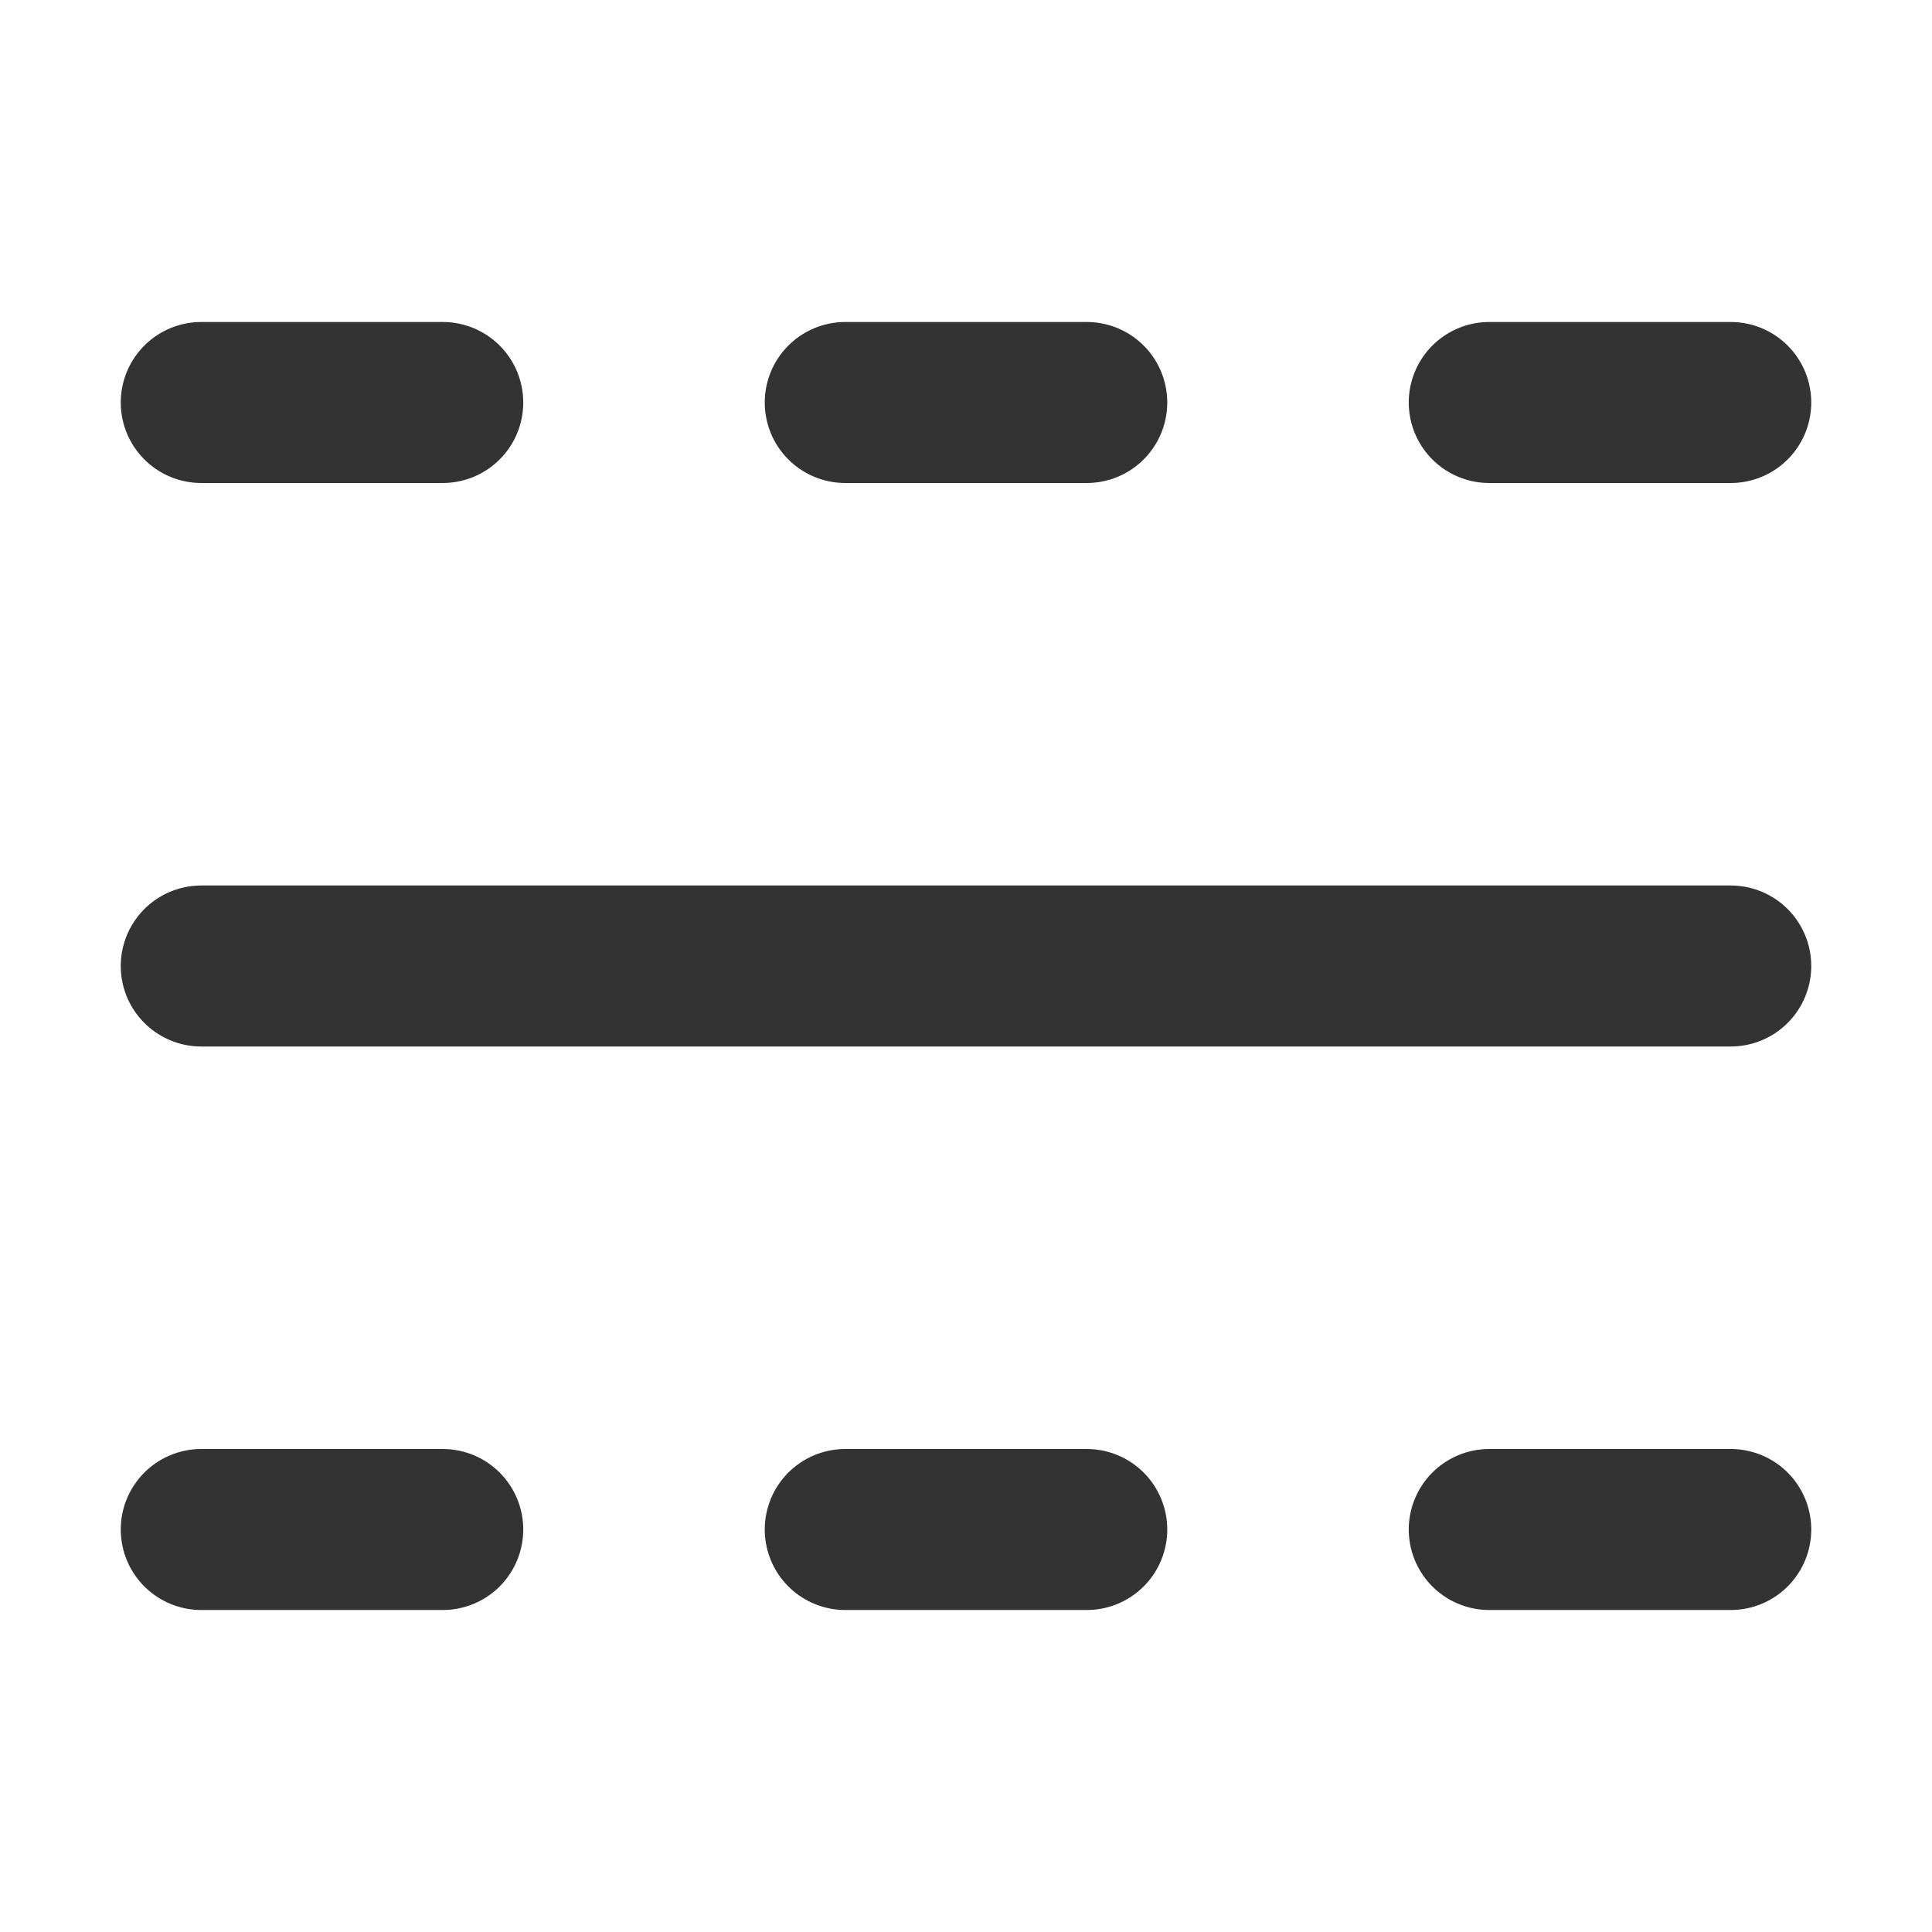
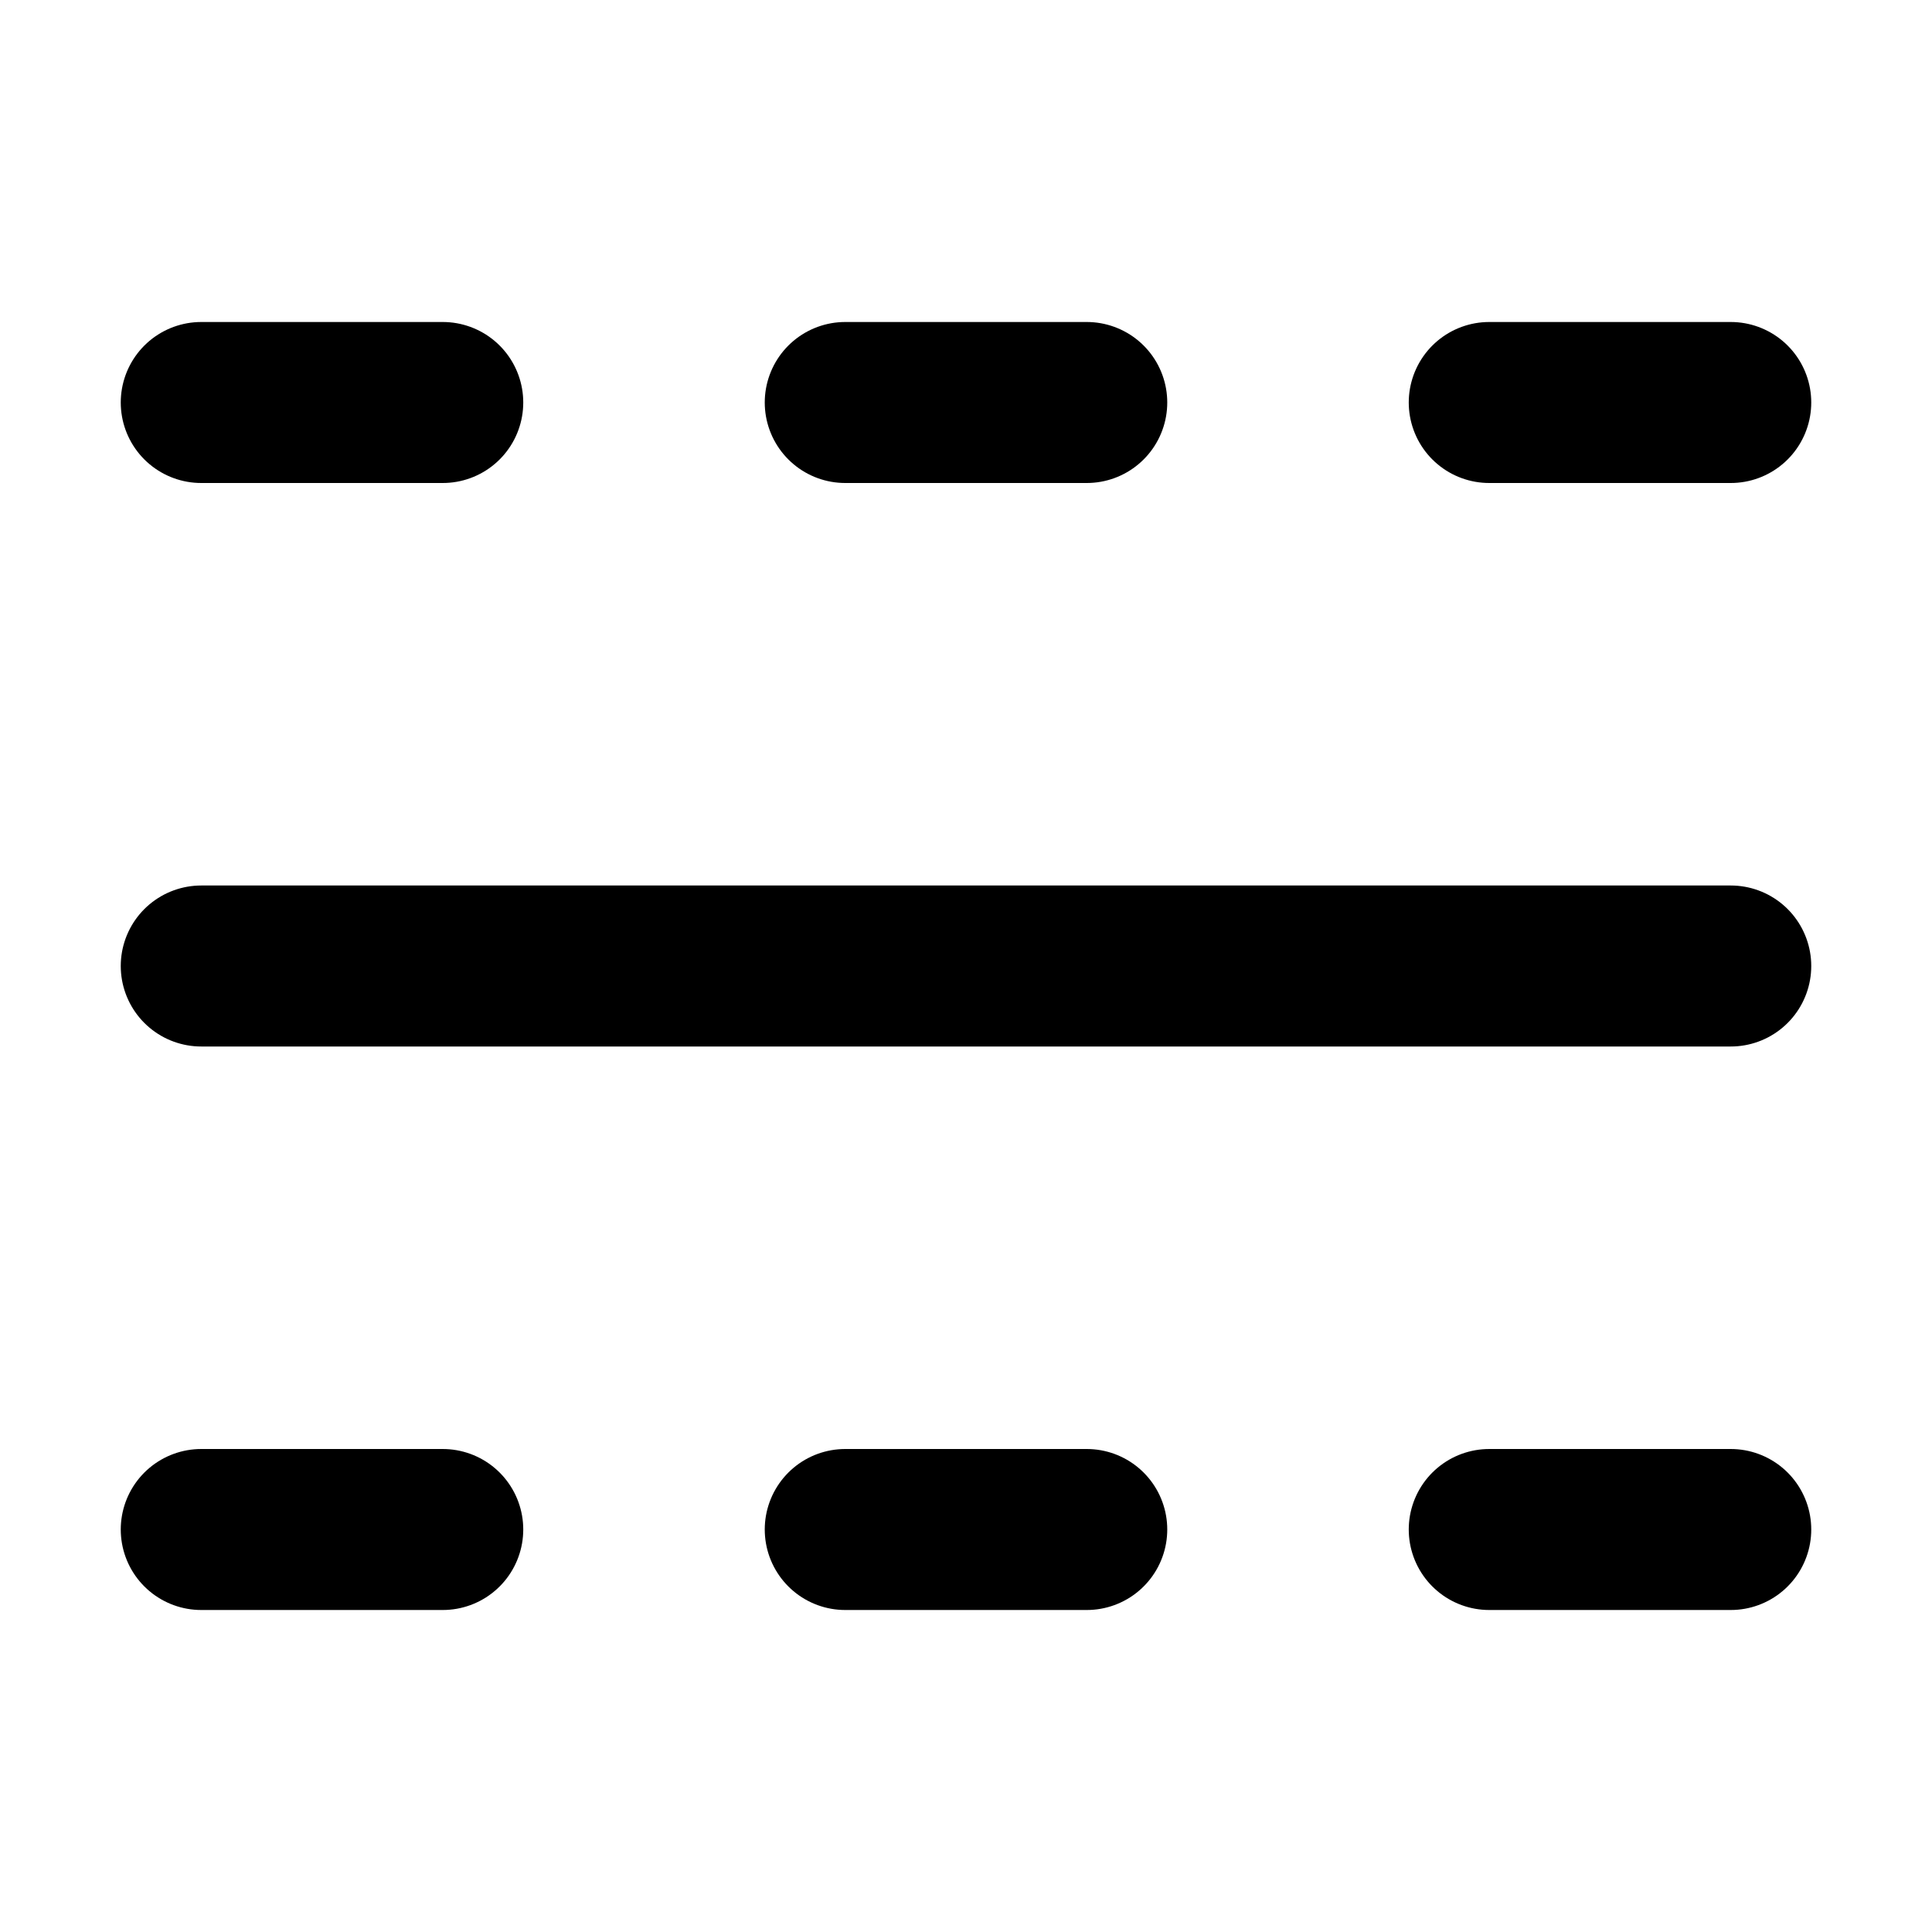
<svg xmlns="http://www.w3.org/2000/svg" width="18" height="18" viewBox="0 0 48 48" fill="none">
-   <path d="M5 24H43" stroke="#333" stroke-width="4" stroke-linecap="round" stroke-linejoin="round" />
-   <path d="M21 38H27" stroke="#333" stroke-width="4" stroke-linecap="round" stroke-linejoin="round" />
-   <path d="M37 38H43" stroke="#333" stroke-width="4" stroke-linecap="round" stroke-linejoin="round" />
-   <path d="M21 10H27" stroke="#333" stroke-width="4" stroke-linecap="round" stroke-linejoin="round" />
-   <path d="M5 38H11" stroke="#333" stroke-width="4" stroke-linecap="round" stroke-linejoin="round" />
-   <path d="M5 10H11" stroke="#333" stroke-width="4" stroke-linecap="round" stroke-linejoin="round" />
-   <path d="M37 10H43" stroke="#333" stroke-width="4" stroke-linecap="round" stroke-linejoin="round" />
+   <path d="M5 24H43" stroke="currentColor" stroke-width="4" stroke-linecap="round" stroke-linejoin="round" />
+   <path d="M21 38H27" stroke="currentColor" stroke-width="4" stroke-linecap="round" stroke-linejoin="round" />
+   <path d="M37 38H43" stroke="currentColor" stroke-width="4" stroke-linecap="round" stroke-linejoin="round" />
+   <path d="M21 10H27" stroke="currentColor" stroke-width="4" stroke-linecap="round" stroke-linejoin="round" />
+   <path d="M5 38H11" stroke="currentColor" stroke-width="4" stroke-linecap="round" stroke-linejoin="round" />
+   <path d="M5 10H11" stroke="currentColor" stroke-width="4" stroke-linecap="round" stroke-linejoin="round" />
+   <path d="M37 10H43" stroke="currentColor" stroke-width="4" stroke-linecap="round" stroke-linejoin="round" />
</svg>
